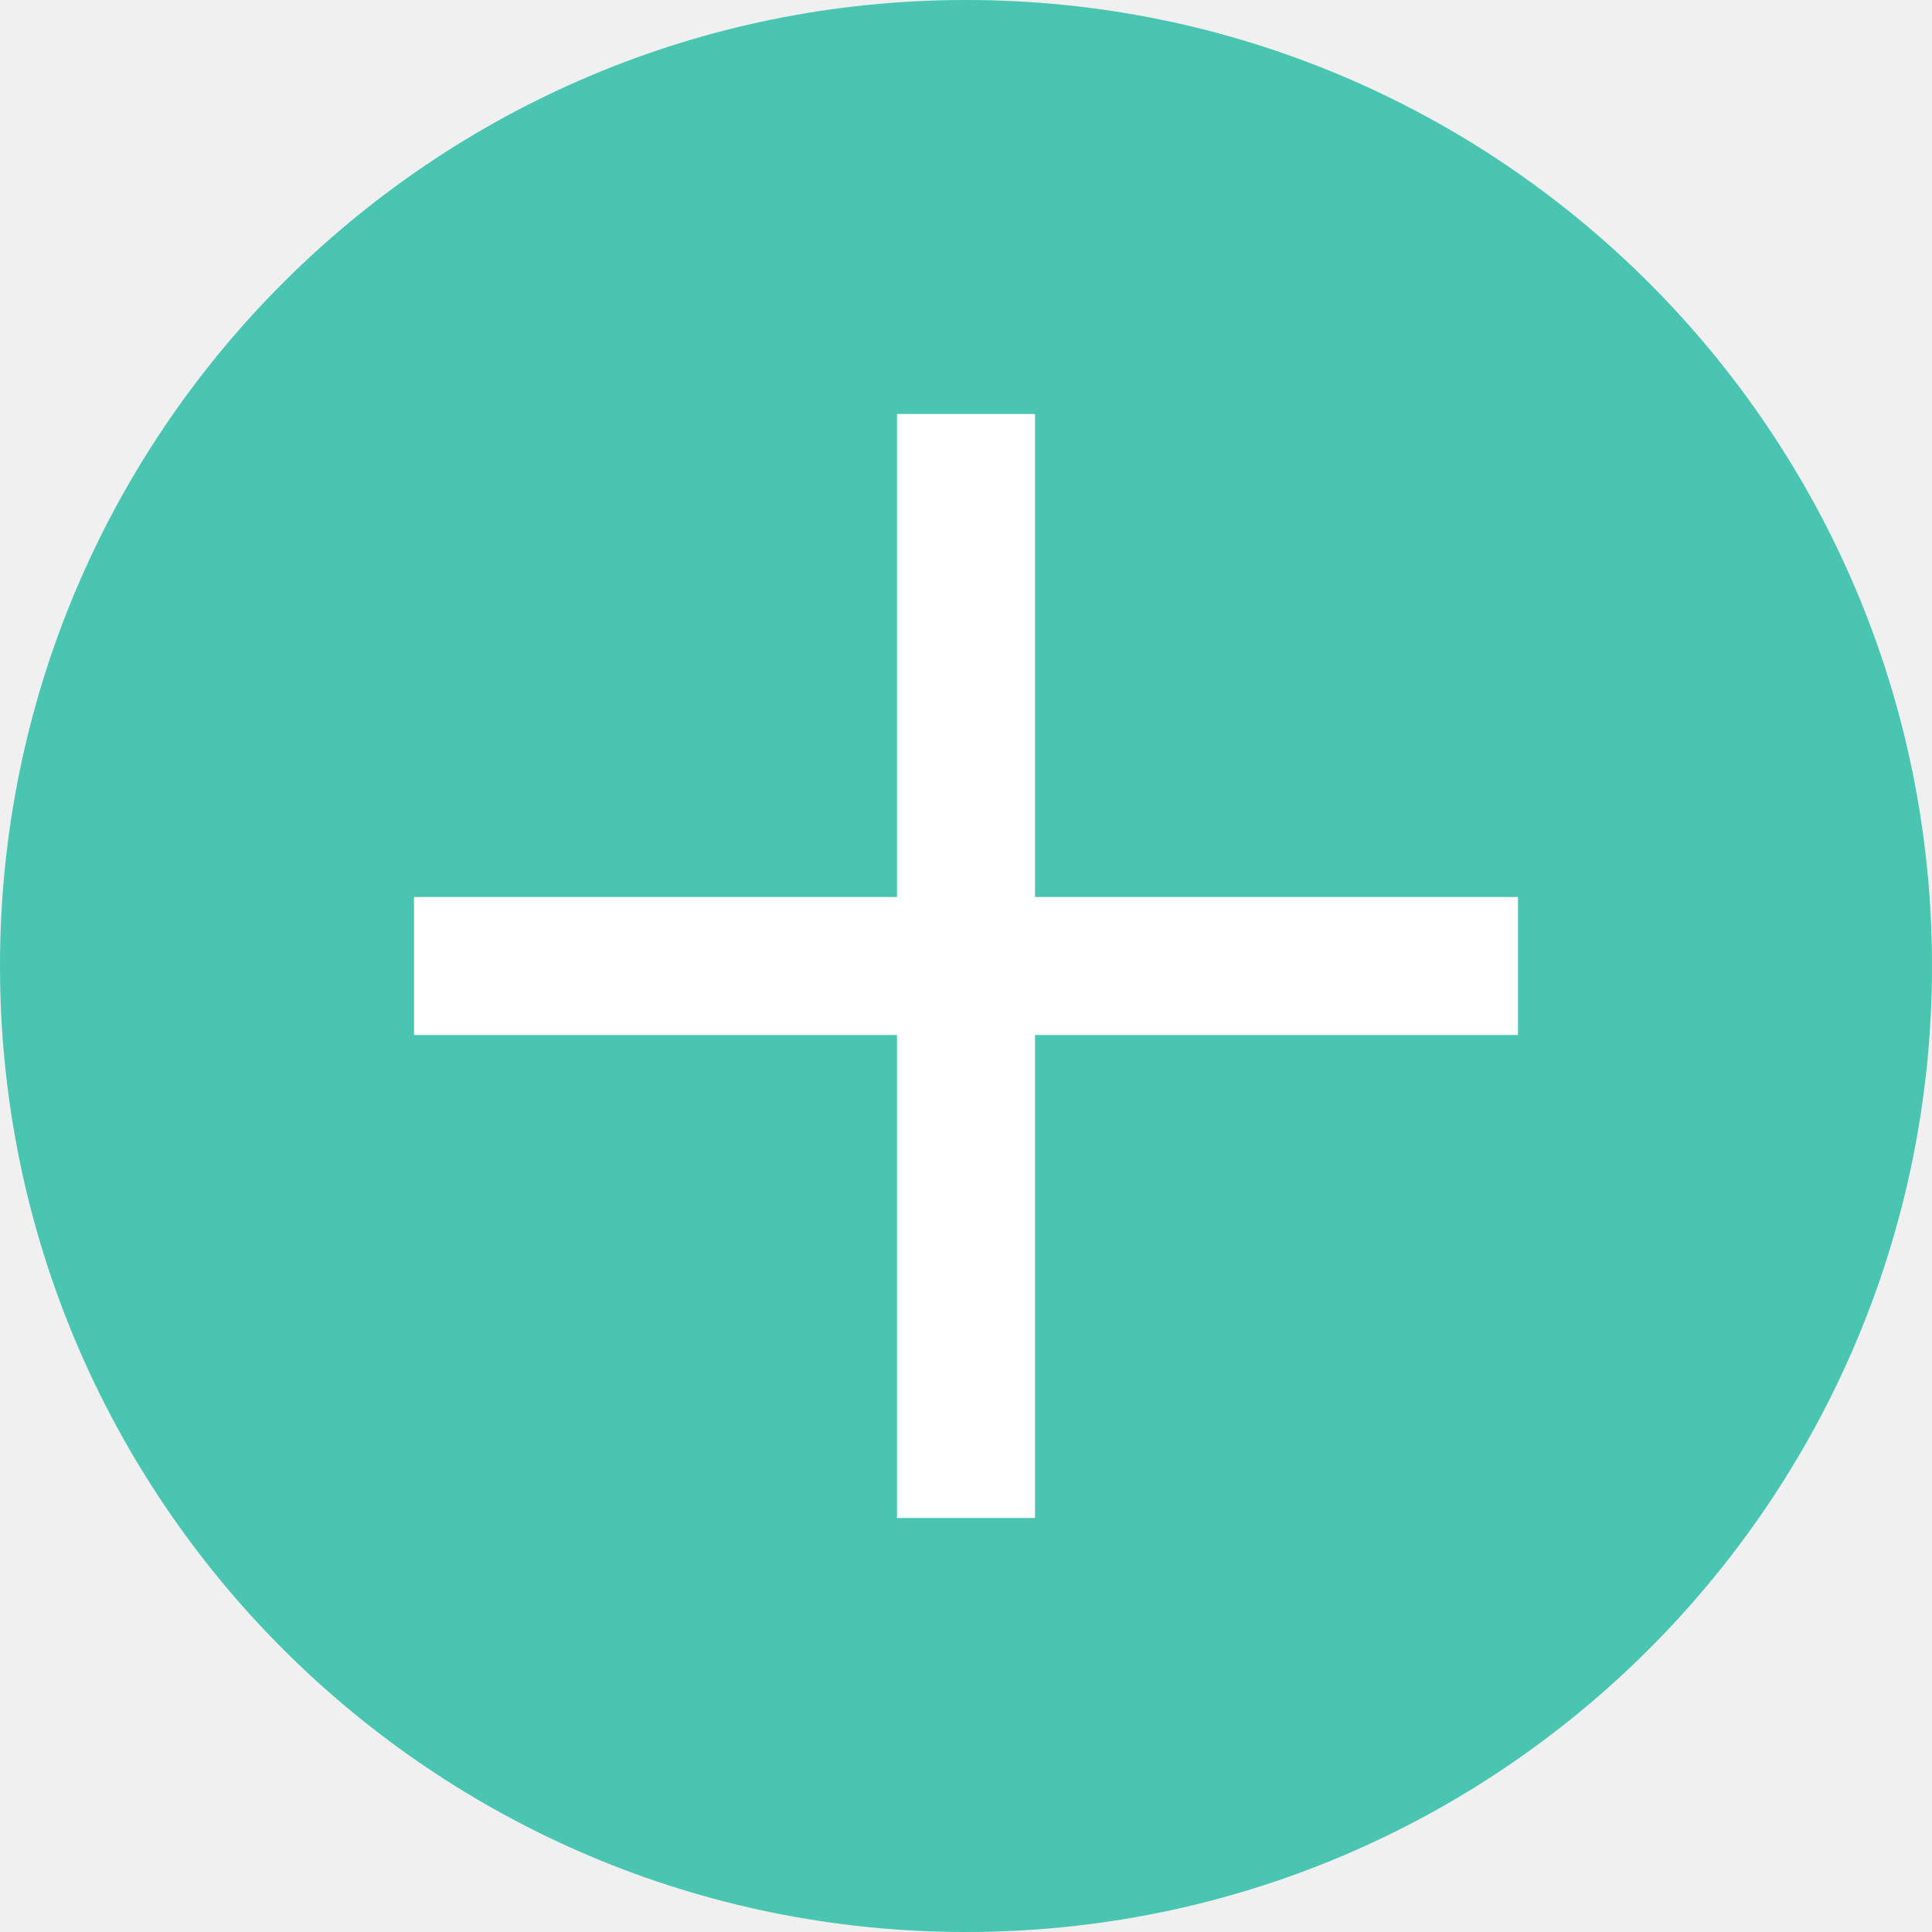
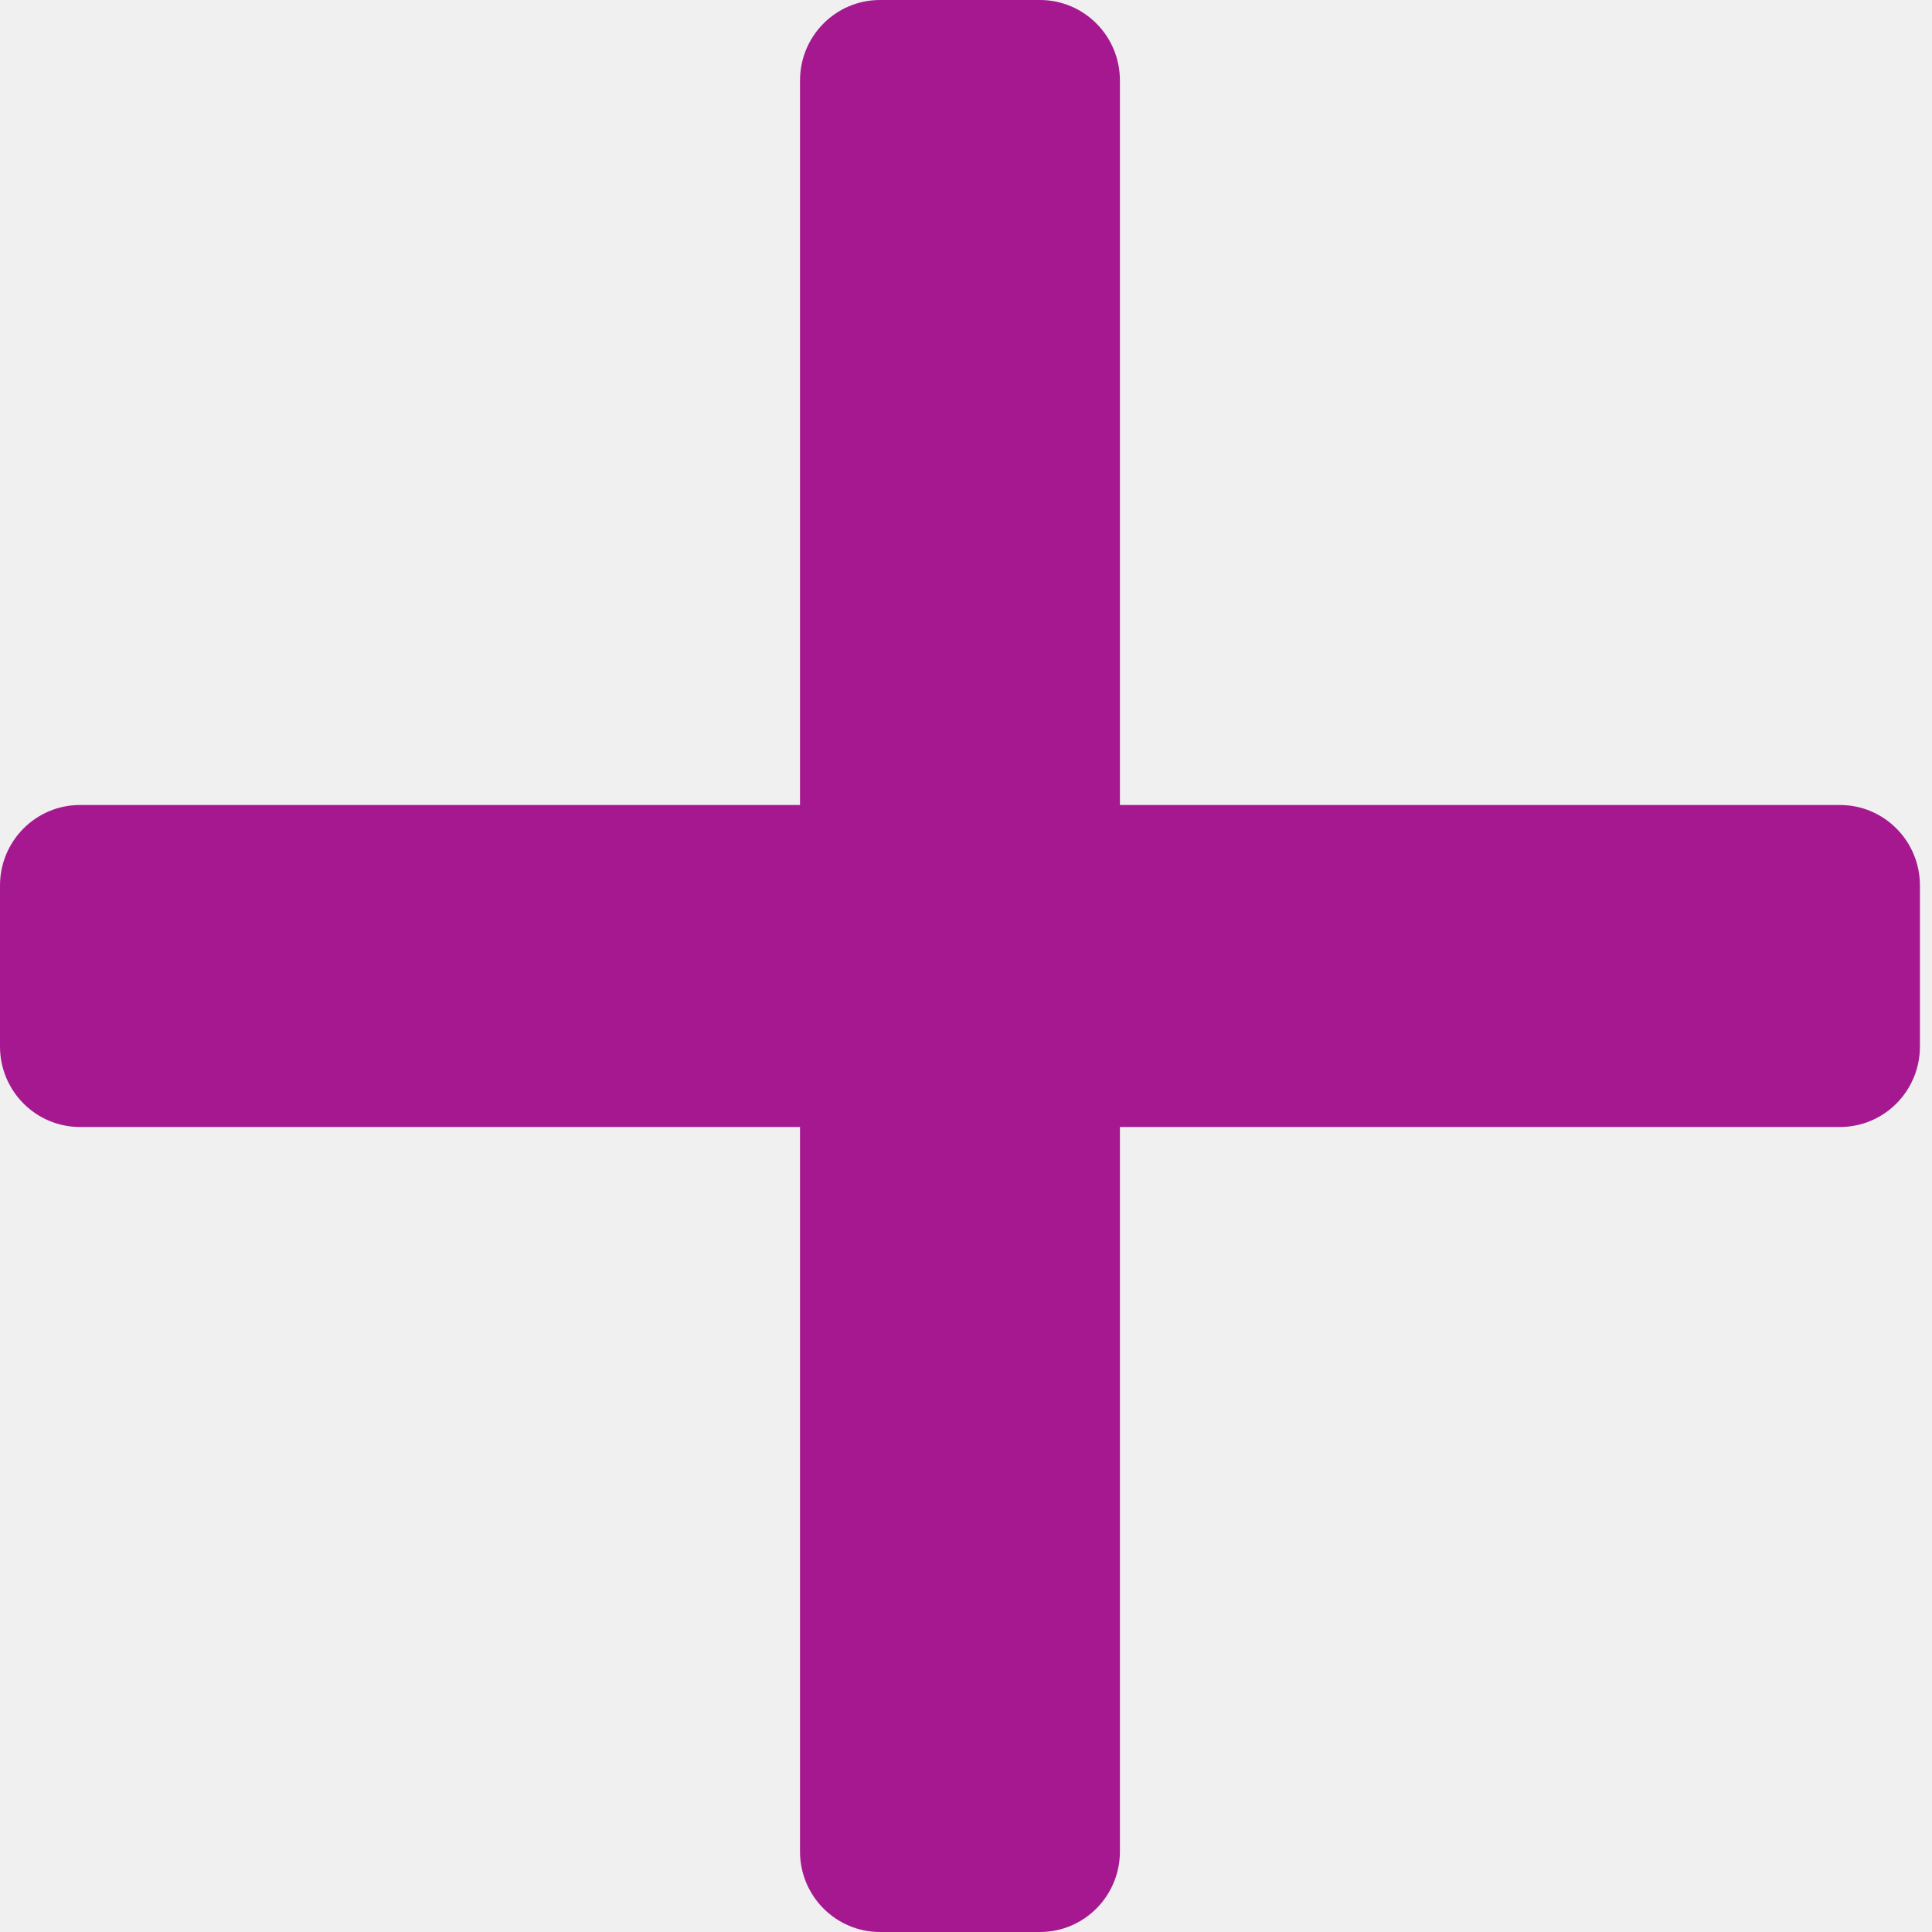
- <svg xmlns="http://www.w3.org/2000/svg" width="28px" height="28px" viewBox="0 0 28 28" version="1.1">
-   <g id="Icon/Plus" stroke="none" stroke-width="1" fill="none" fill-rule="evenodd">
-     <g id="Plus-Icon">
-       <circle id="Oval-2" fill="#49C5B1" cx="14" cy="14" r="14" />
-       <path d="M14,7 L14,21" id="Line-6" stroke="#FFFFFF" stroke-width="2" stroke-linecap="square" />
-       <path d="M21,14 L7,14" id="Line-6-Copy" stroke="#FFFFFF" stroke-width="2" stroke-linecap="square" />
-     </g>
-   </g>
+ <svg xmlns="http://www.w3.org/2000/svg" width="12" height="12" viewBox="0 0 12 12" fill="none">
+   <path d="M11.428 7H6.956V11.5C6.956 11.776 6.734 12 6.459 12H5.466C5.191 12 4.969 11.776 4.969 11.5V7H0.497C0.222 7 0 6.776 0 6.5V5.5C0 5.224 0.222 5 0.497 5H4.969V0.5C4.969 0.224 5.191 0 5.466 0H6.459C6.734 0 6.956 0.224 6.956 0.5V5H11.428C11.703 5 11.925 5.224 11.925 5.5V6.5C11.925 6.776 11.703 7 11.428 7Z" fill="#A51890" />
</svg>
